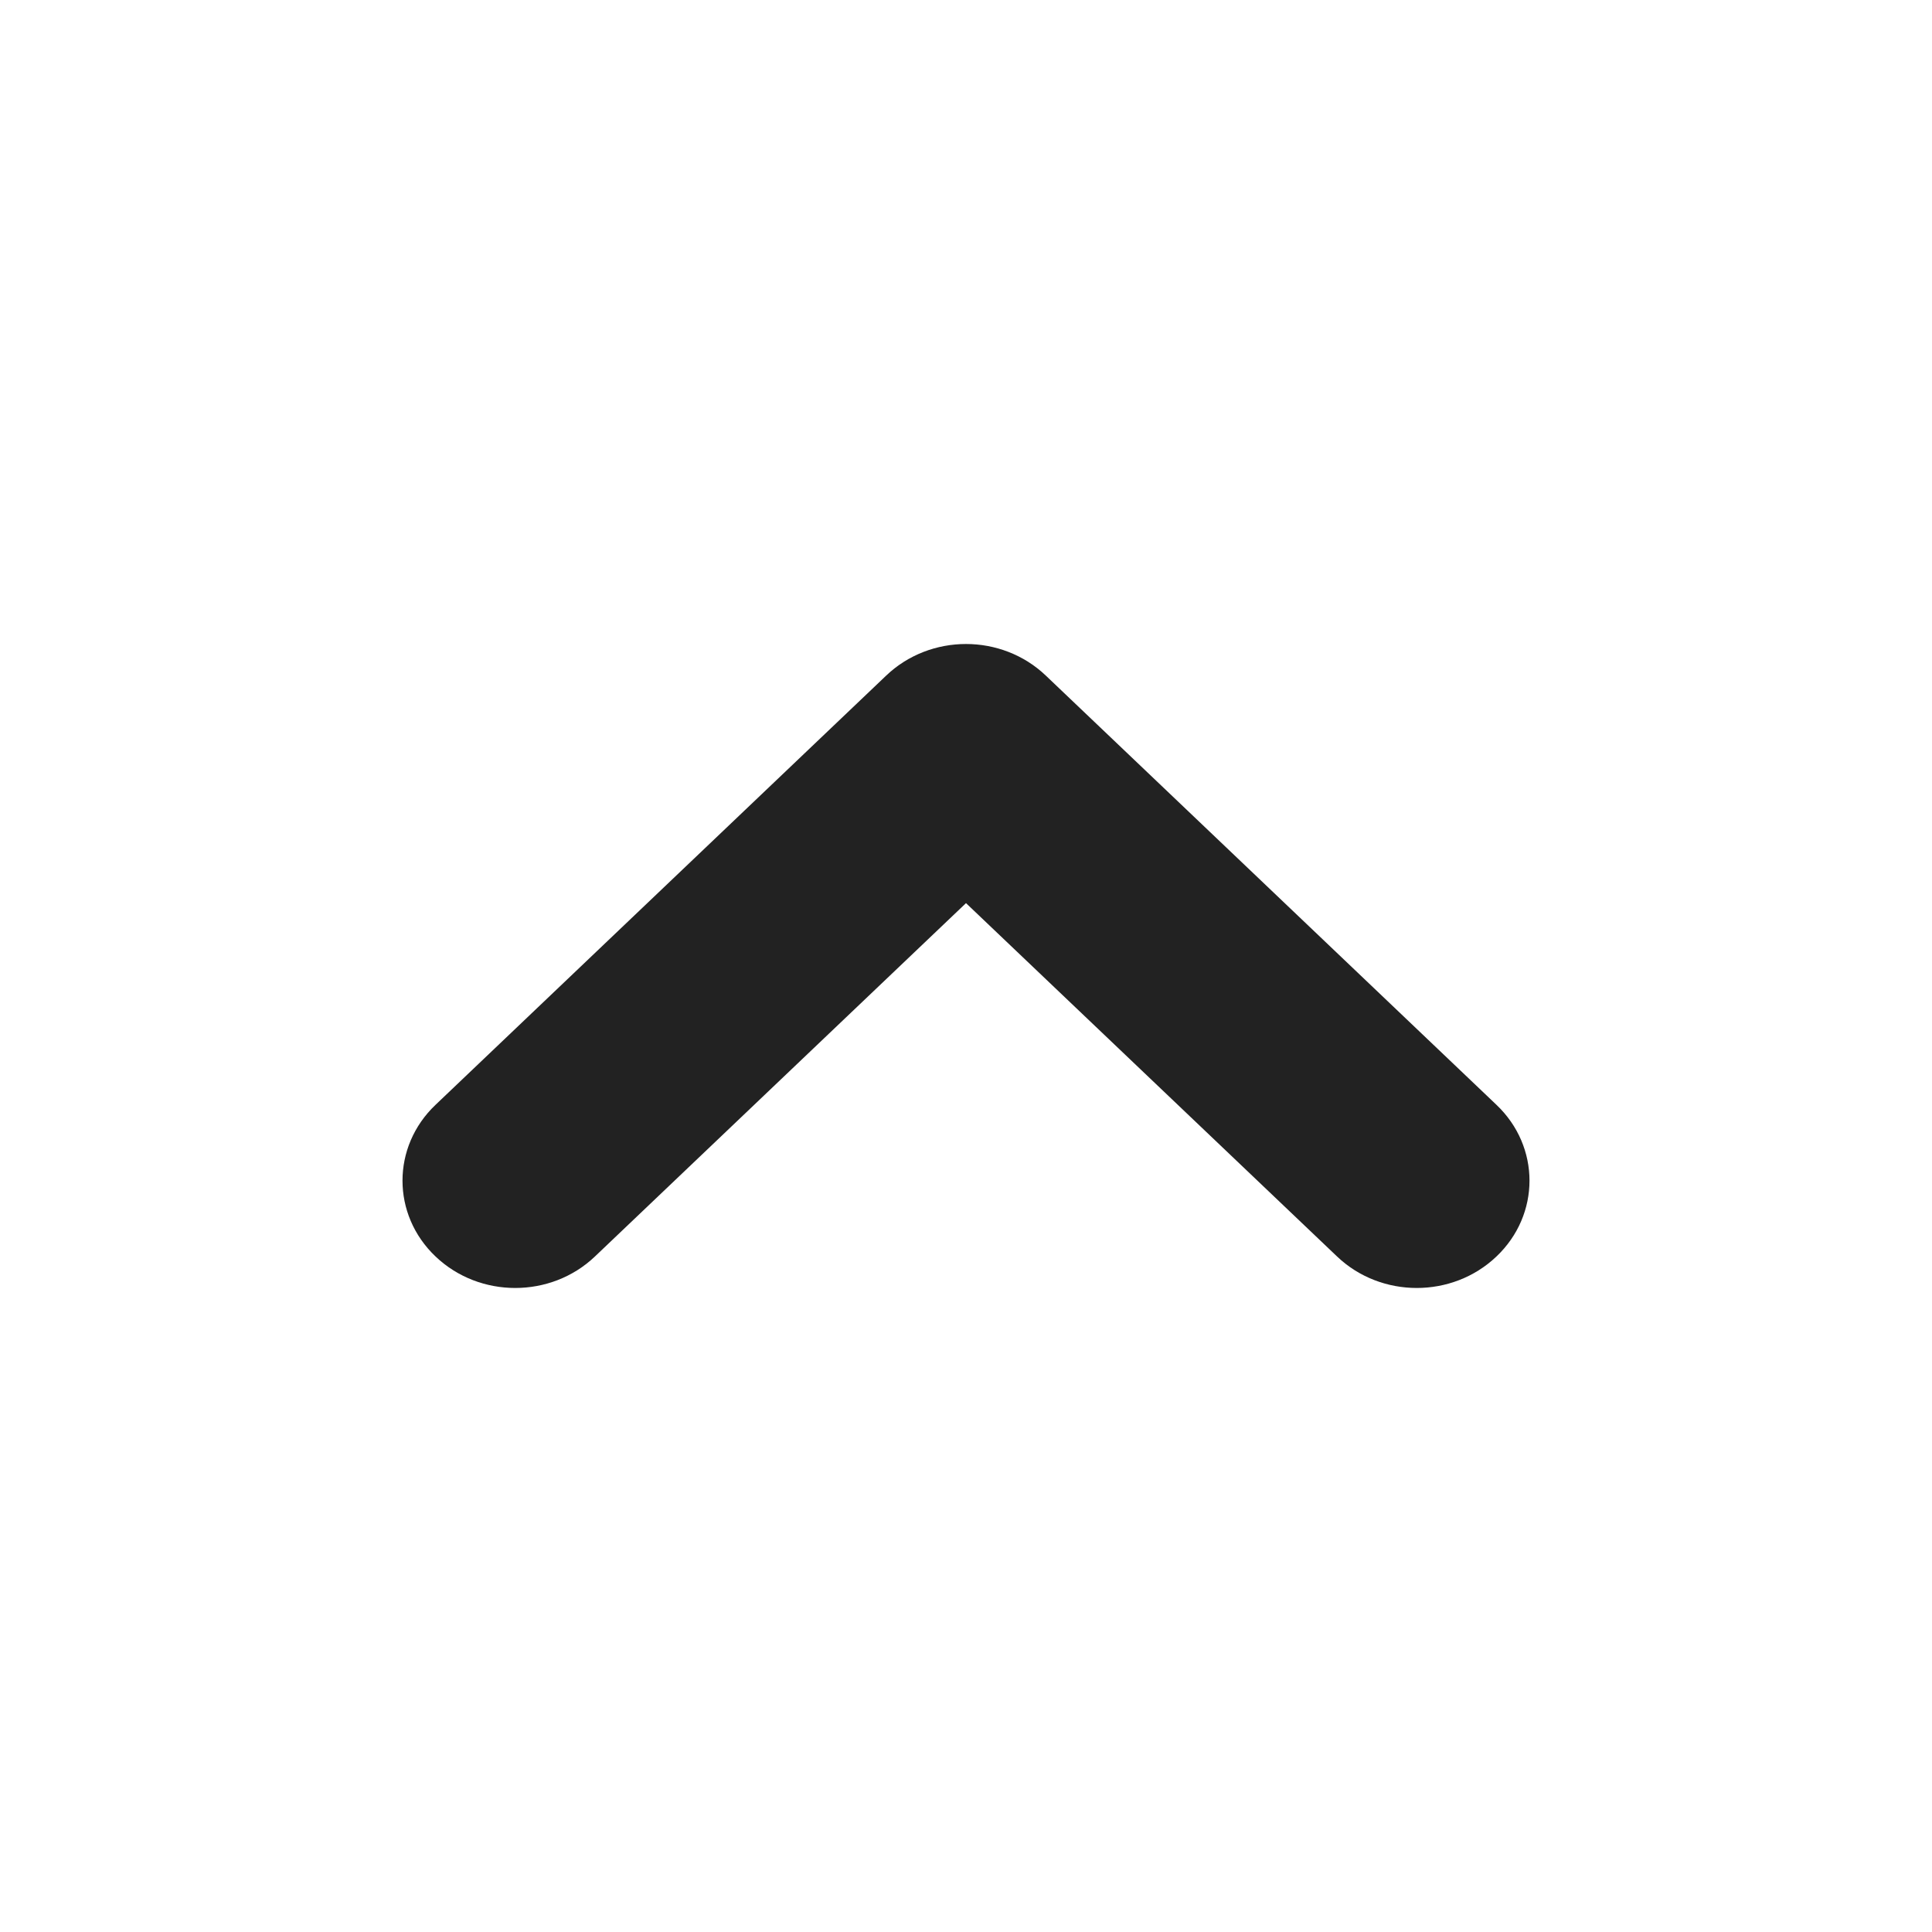
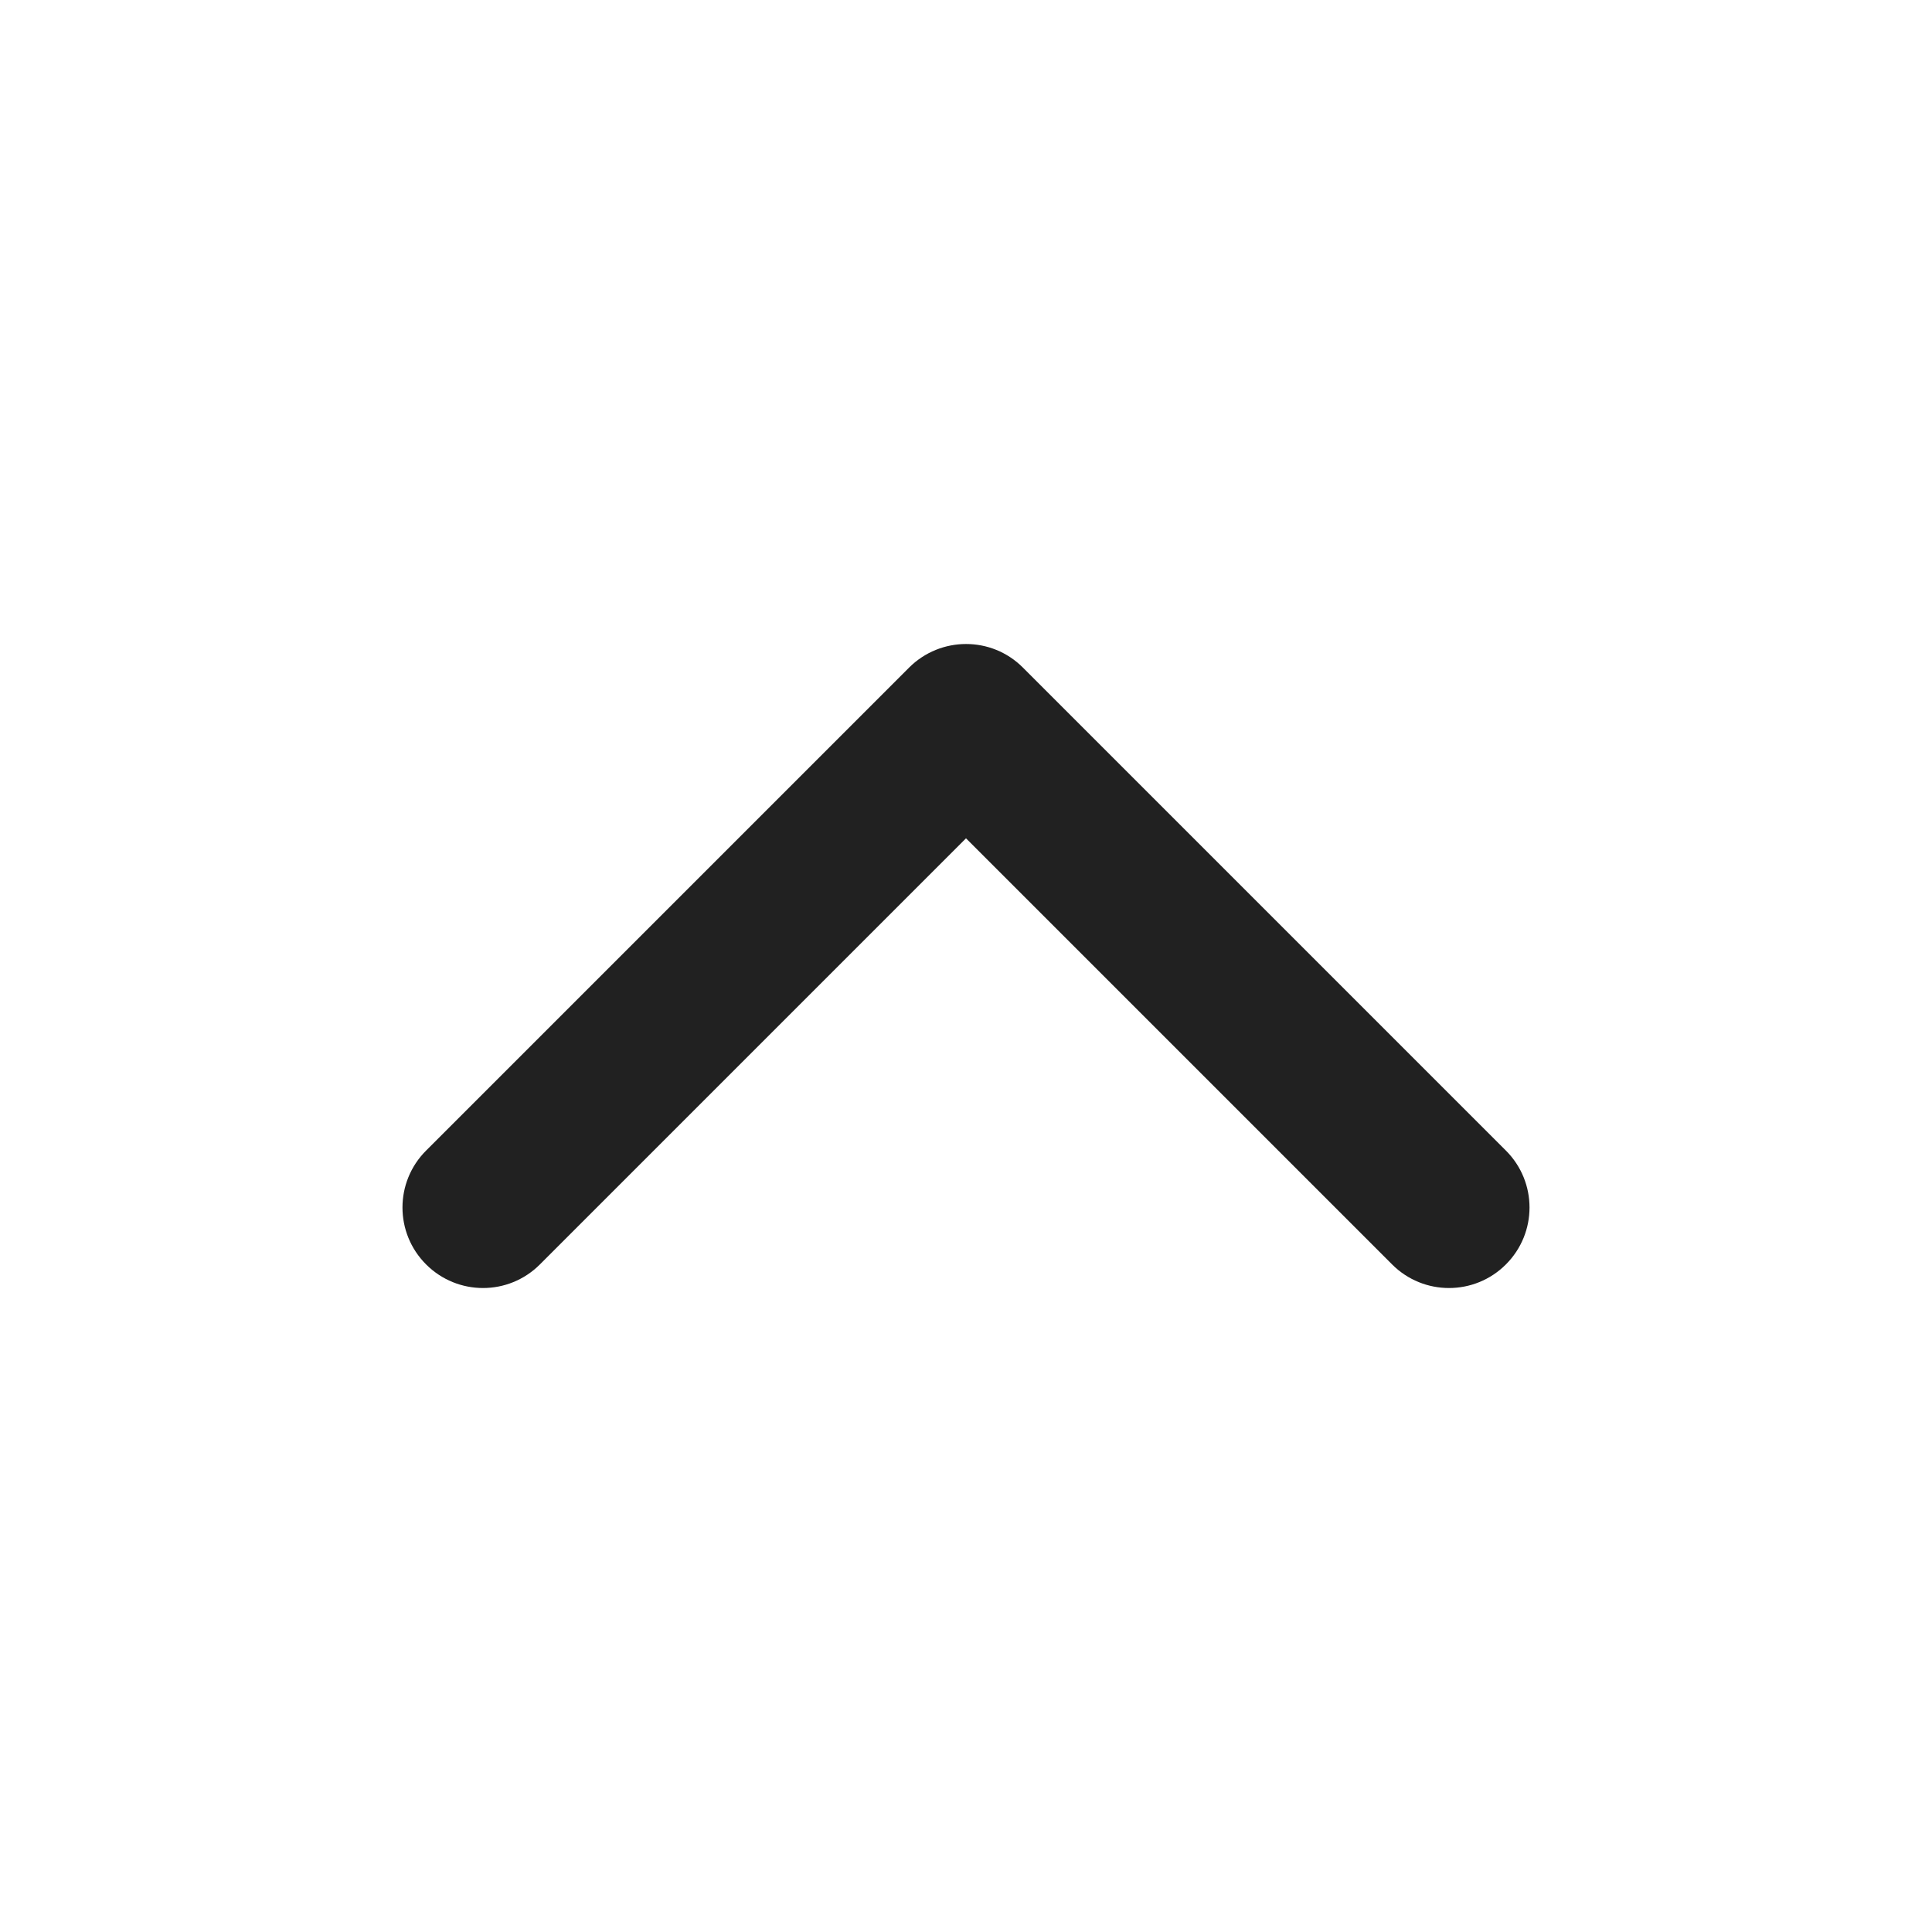
- <svg xmlns="http://www.w3.org/2000/svg" viewBox="0 0 24 24" version="1.1">
-   <g id="Icons/Basic-icons/chevron-up" stroke="none" stroke-width="1" fill="none" fill-rule="evenodd">
-     <path d="M12.99,15.609 C12.717,15.869 12.358,16 12,16 C11.642,16 11.283,15.869 11.01,15.609 L5.411,10.276 C4.863,9.756 4.863,8.911 5.411,8.391 C5.958,7.87 6.843,7.87 7.39,8.391 L12,12.781 L16.61,8.391 C17.157,7.87 18.042,7.87 18.589,8.391 C19.137,8.911 19.137,9.756 18.589,10.276 L12.99,15.609 Z" id="Shape" fill="#222222" transform="translate(12, 12) scale(-1, 1) rotate(-180) translate(-12, -12) " />
+ <svg xmlns="http://www.w3.org/2000/svg" width="24" height="24" viewBox="0 0 24 24" fill="none">
+   <g id="chevronUp">
+     <path id="Shape" d="M5.293 15.707C4.902 15.316 4.902 14.684 5.293 14.293L11.293 8.293C11.684 7.903 12.317 7.902 12.707 8.293L18.707 14.293C19.098 14.684 19.098 15.316 18.707 15.707C18.317 16.098 17.683 16.098 17.293 15.707L12 10.414L6.707 15.707C6.317 16.098 5.684 16.098 5.293 15.707Z" fill="#212121" />
  </g>
</svg>
